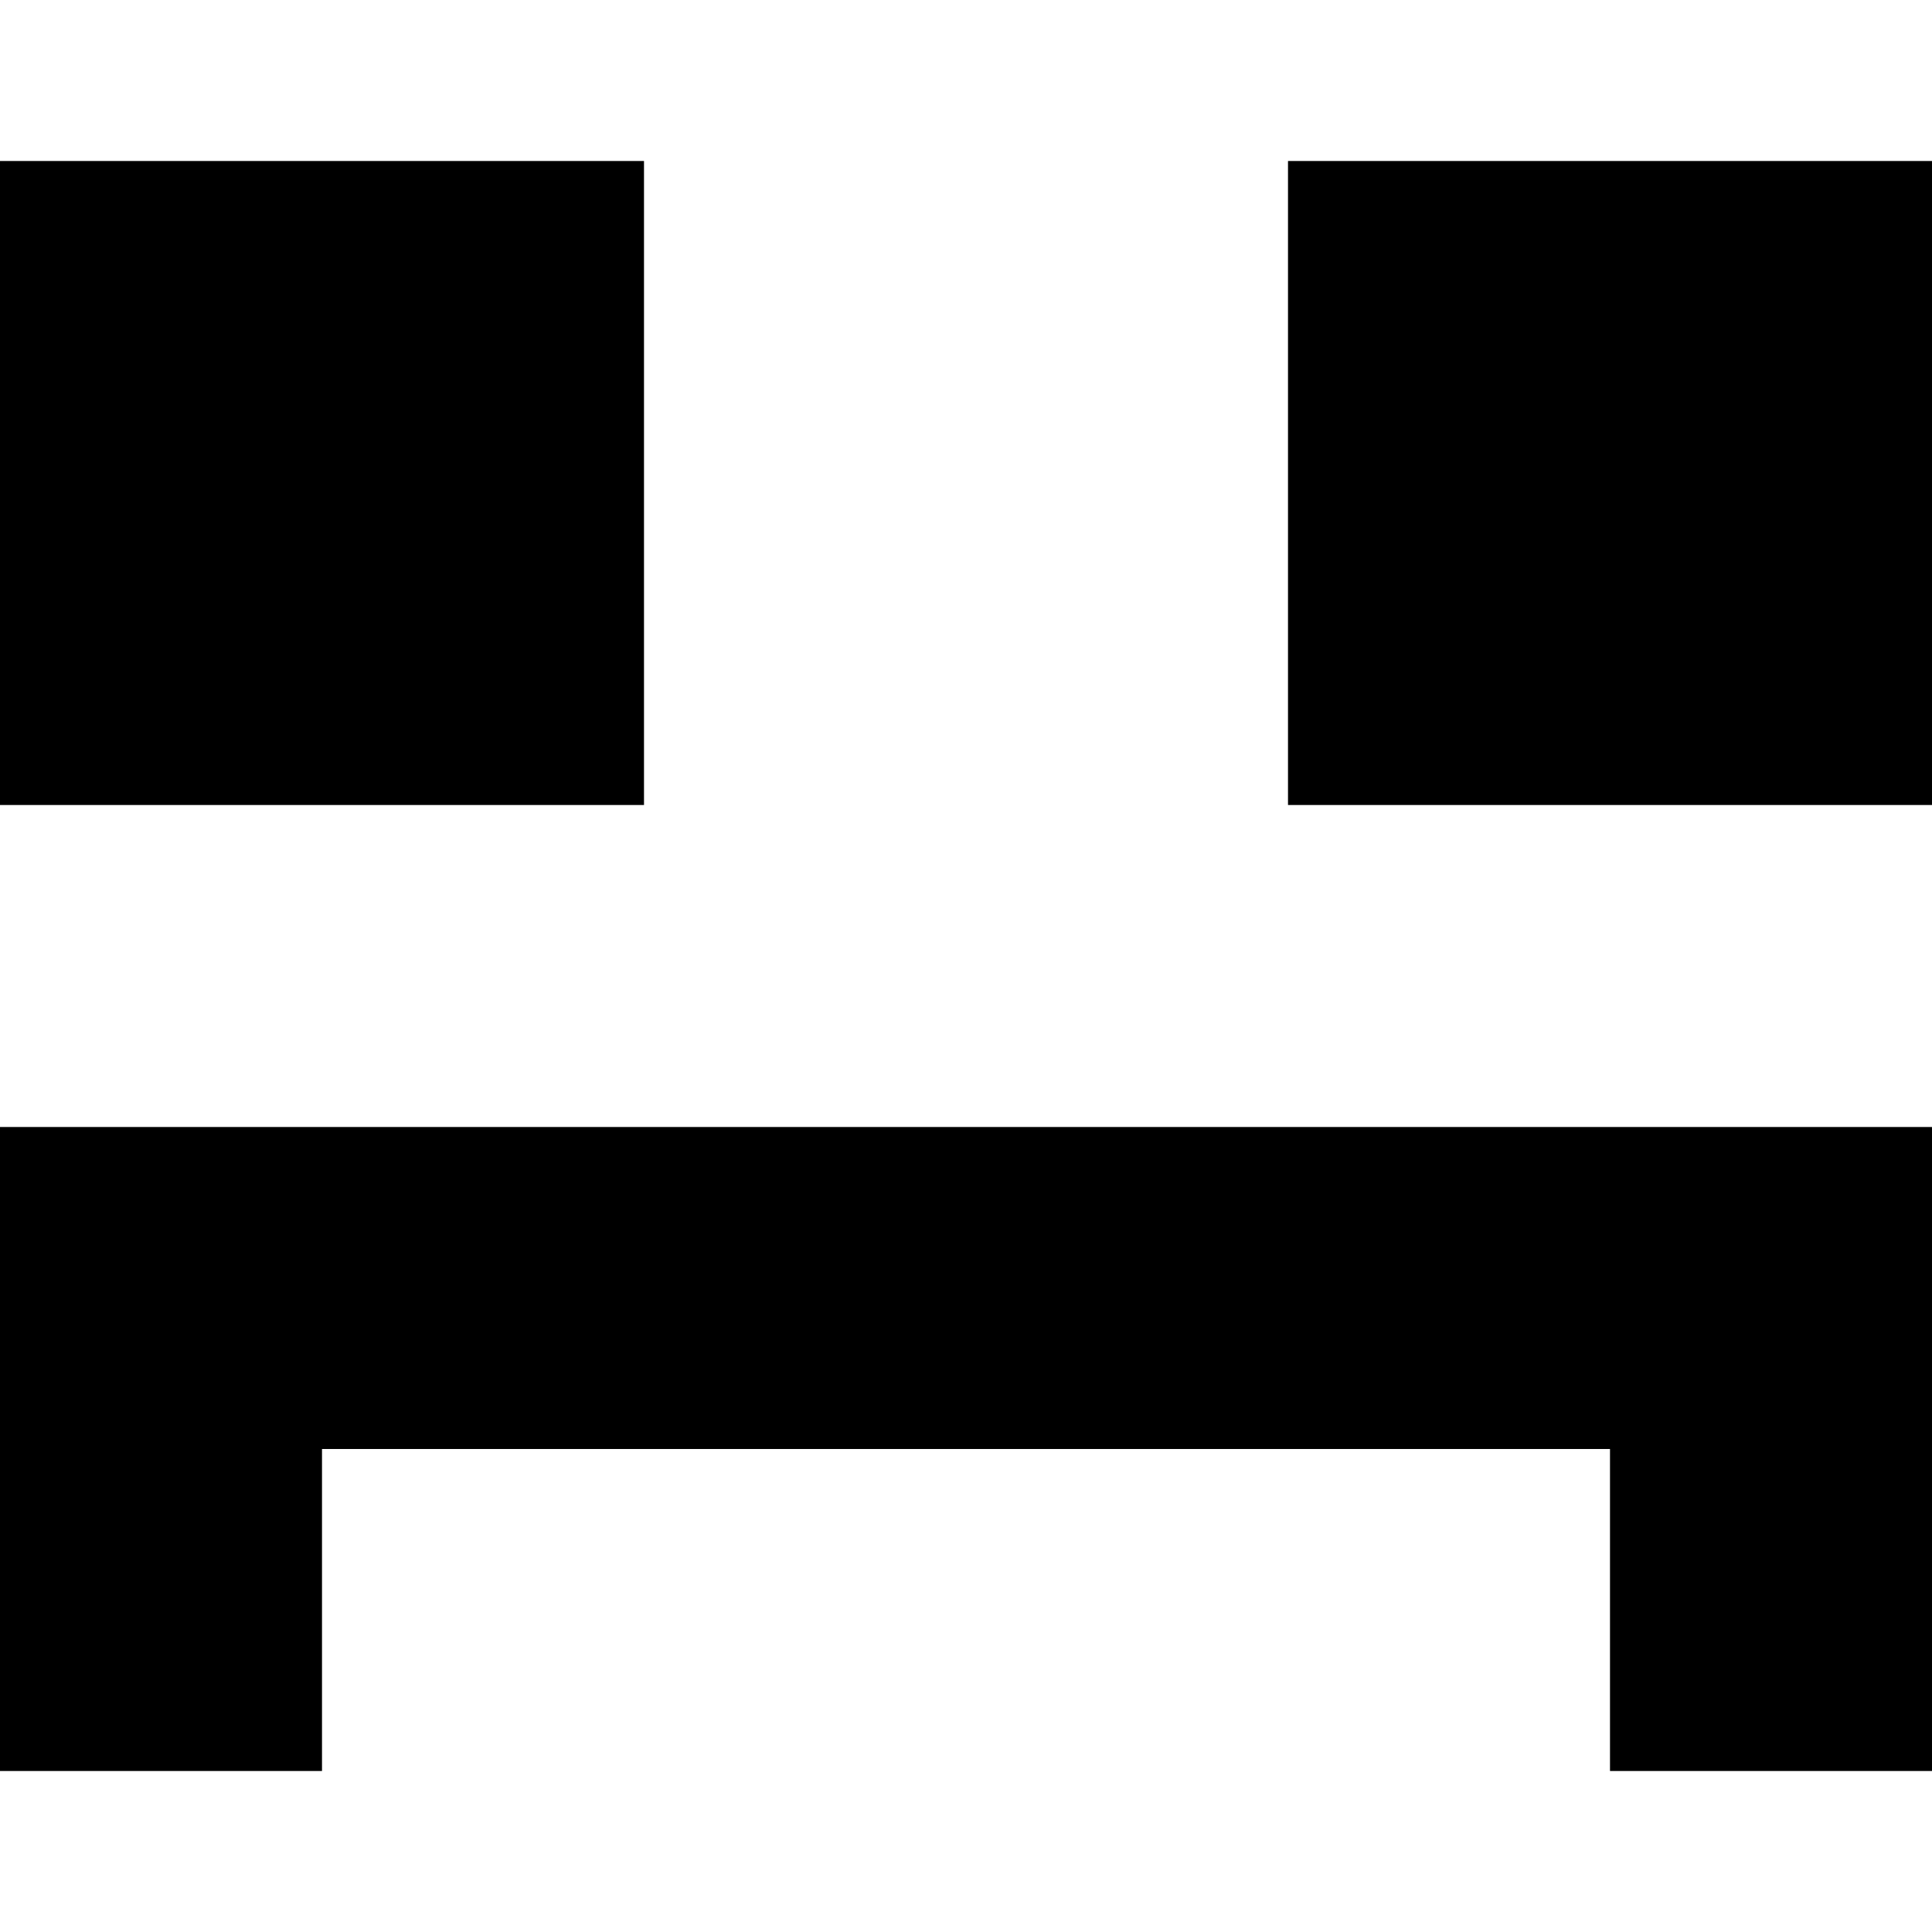
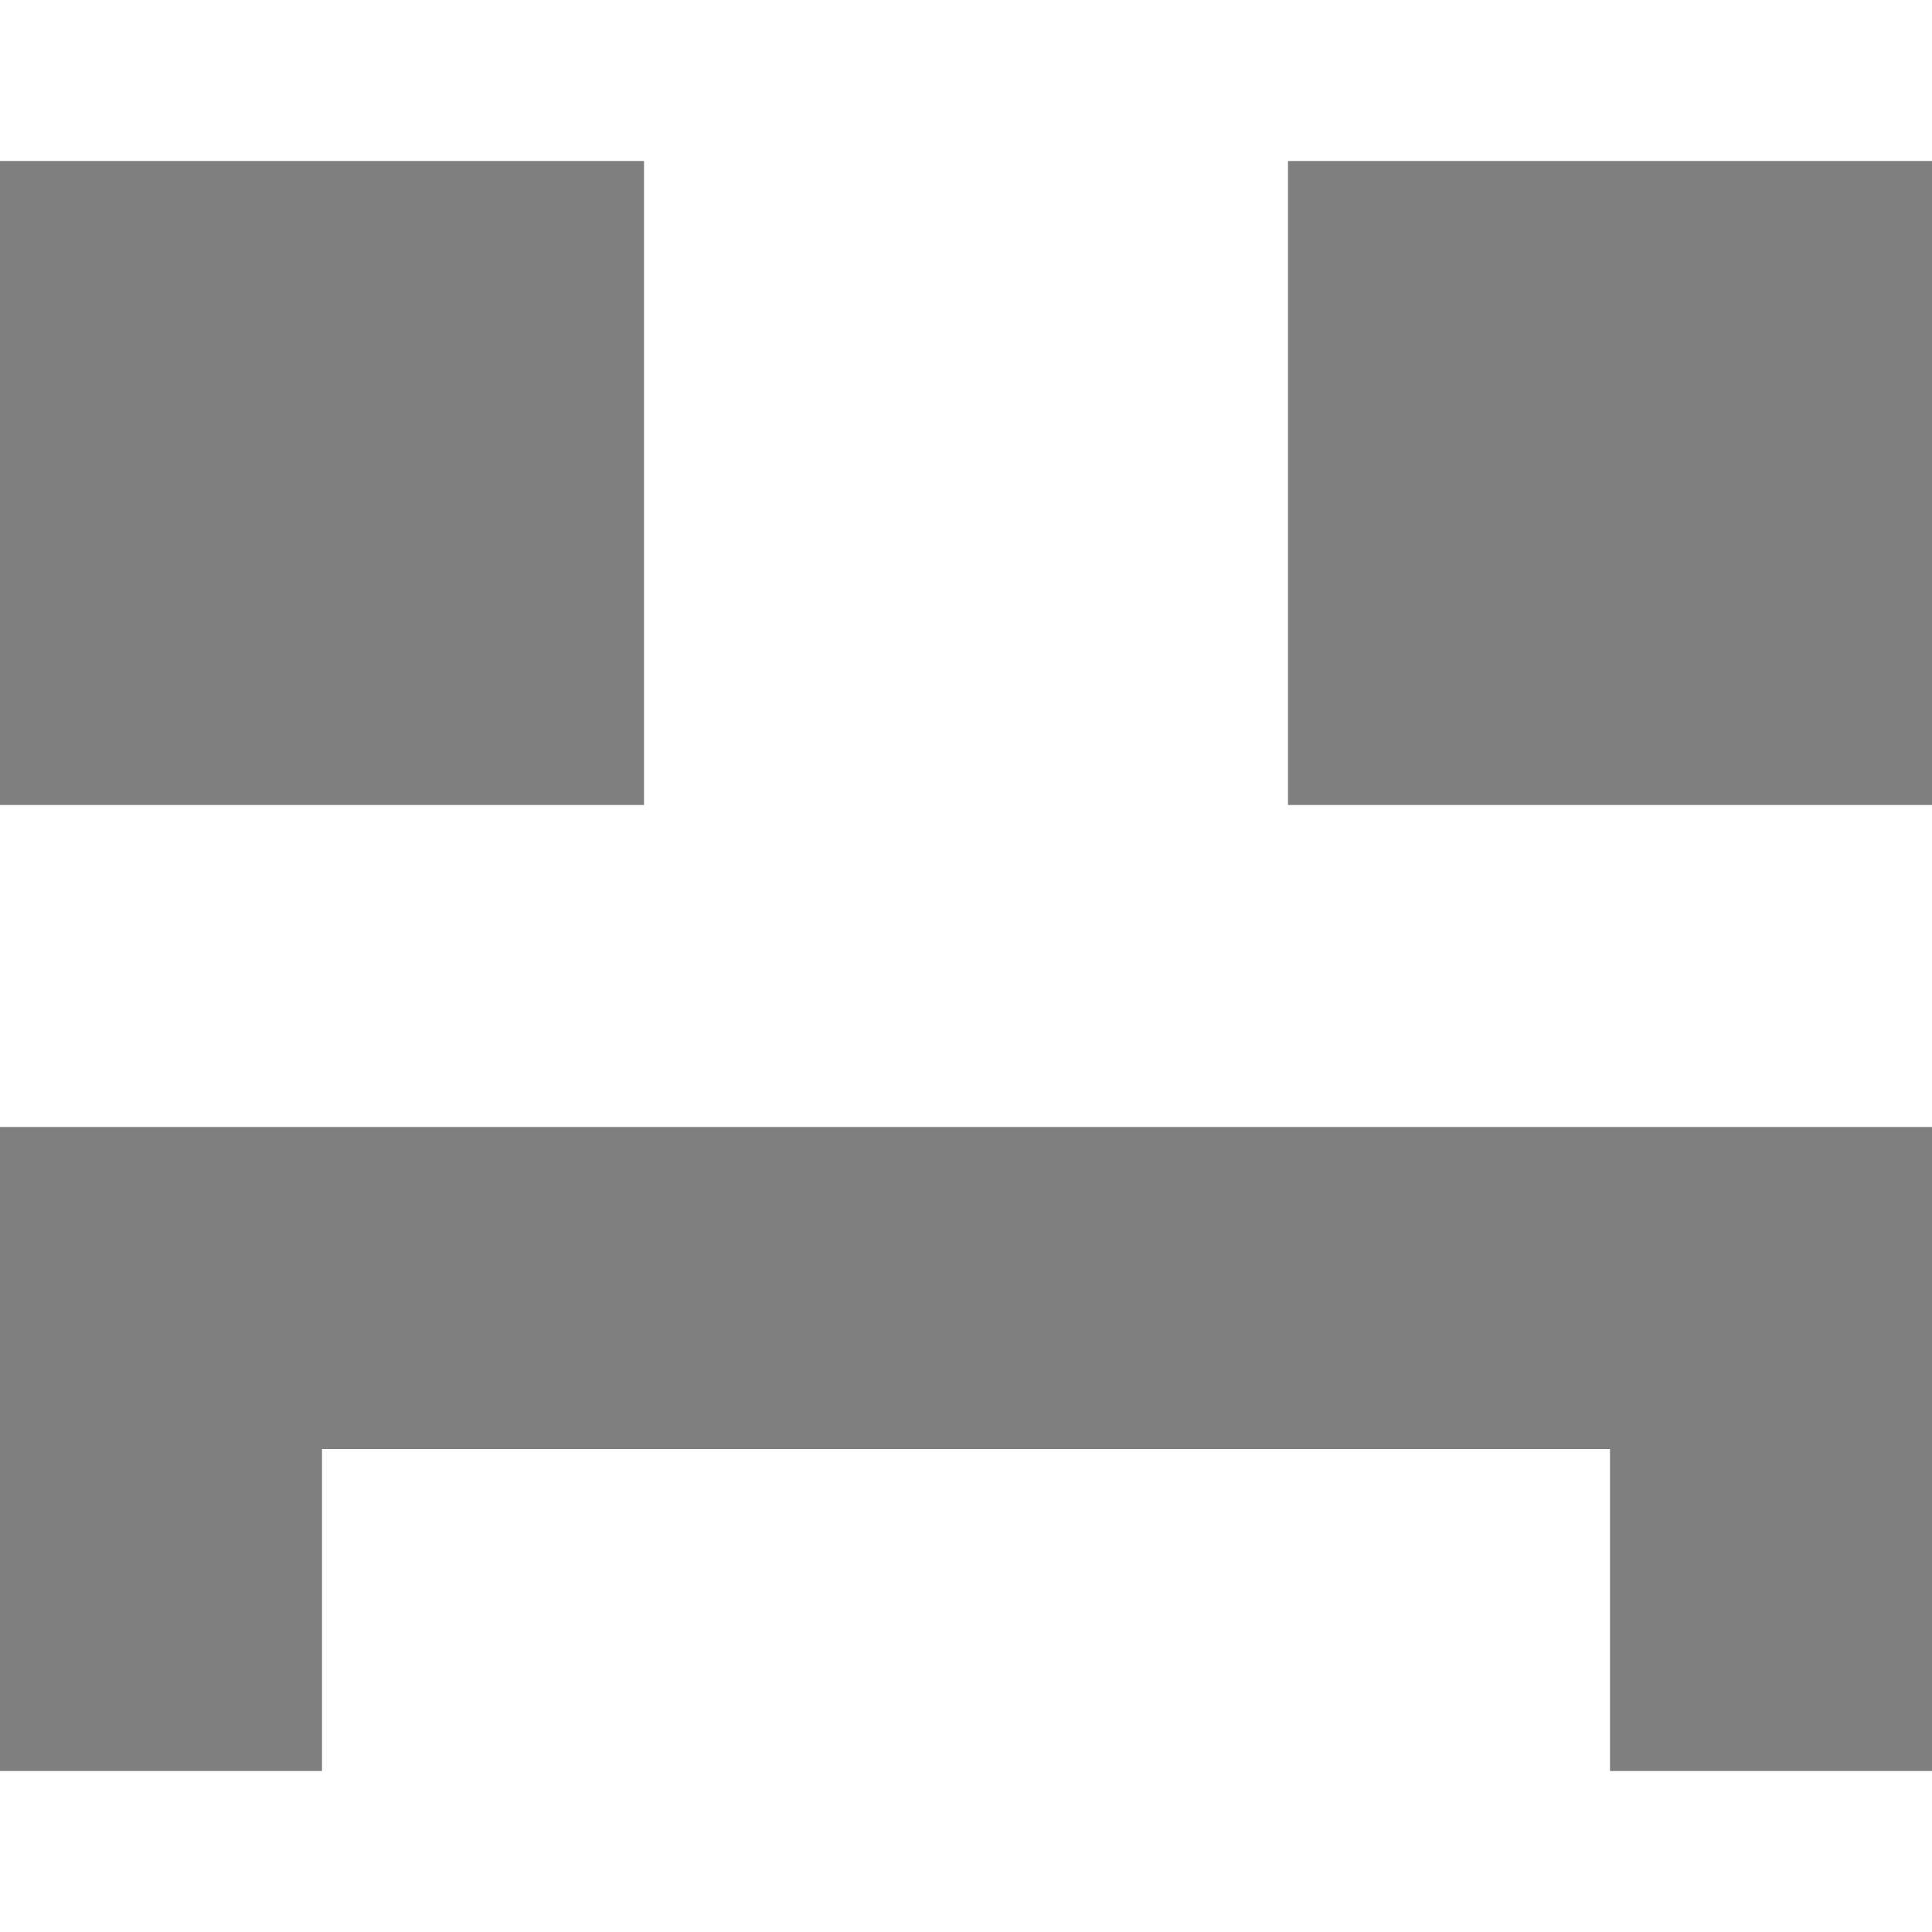
<svg xmlns="http://www.w3.org/2000/svg" width="800px" height="800px" viewBox="0 -1 12 12" version="1.1">
  <defs>

</defs>
  <g id="Page-1" stroke="none" stroke-width="1" fill="none" fill-rule="evenodd">
-     <g id="Dribbble-Light-Preview" transform="translate(-184, -6125)" fill="#000000">
+     <g id="Dribbble-Light-Preview" transform="translate(-184, -6125)" fill="#000000" fill-opacity="0.5">
      <g id="icons" transform="translate(56, 160)">
        <path d="M136,5969 L140,5969 L140,5965 L136,5965 L136,5969 Z M128,5969 L132,5969 L132,5965 L128,5965 L128,5969 Z M130,5975 L128,5975 L128,5971 L140,5971 L140,5975 L138,5975 L138,5973 L130,5973 L130,5975 Z" id="emoji_sad_simple-[#465]">

</path>
      </g>
    </g>
  </g>
</svg>
